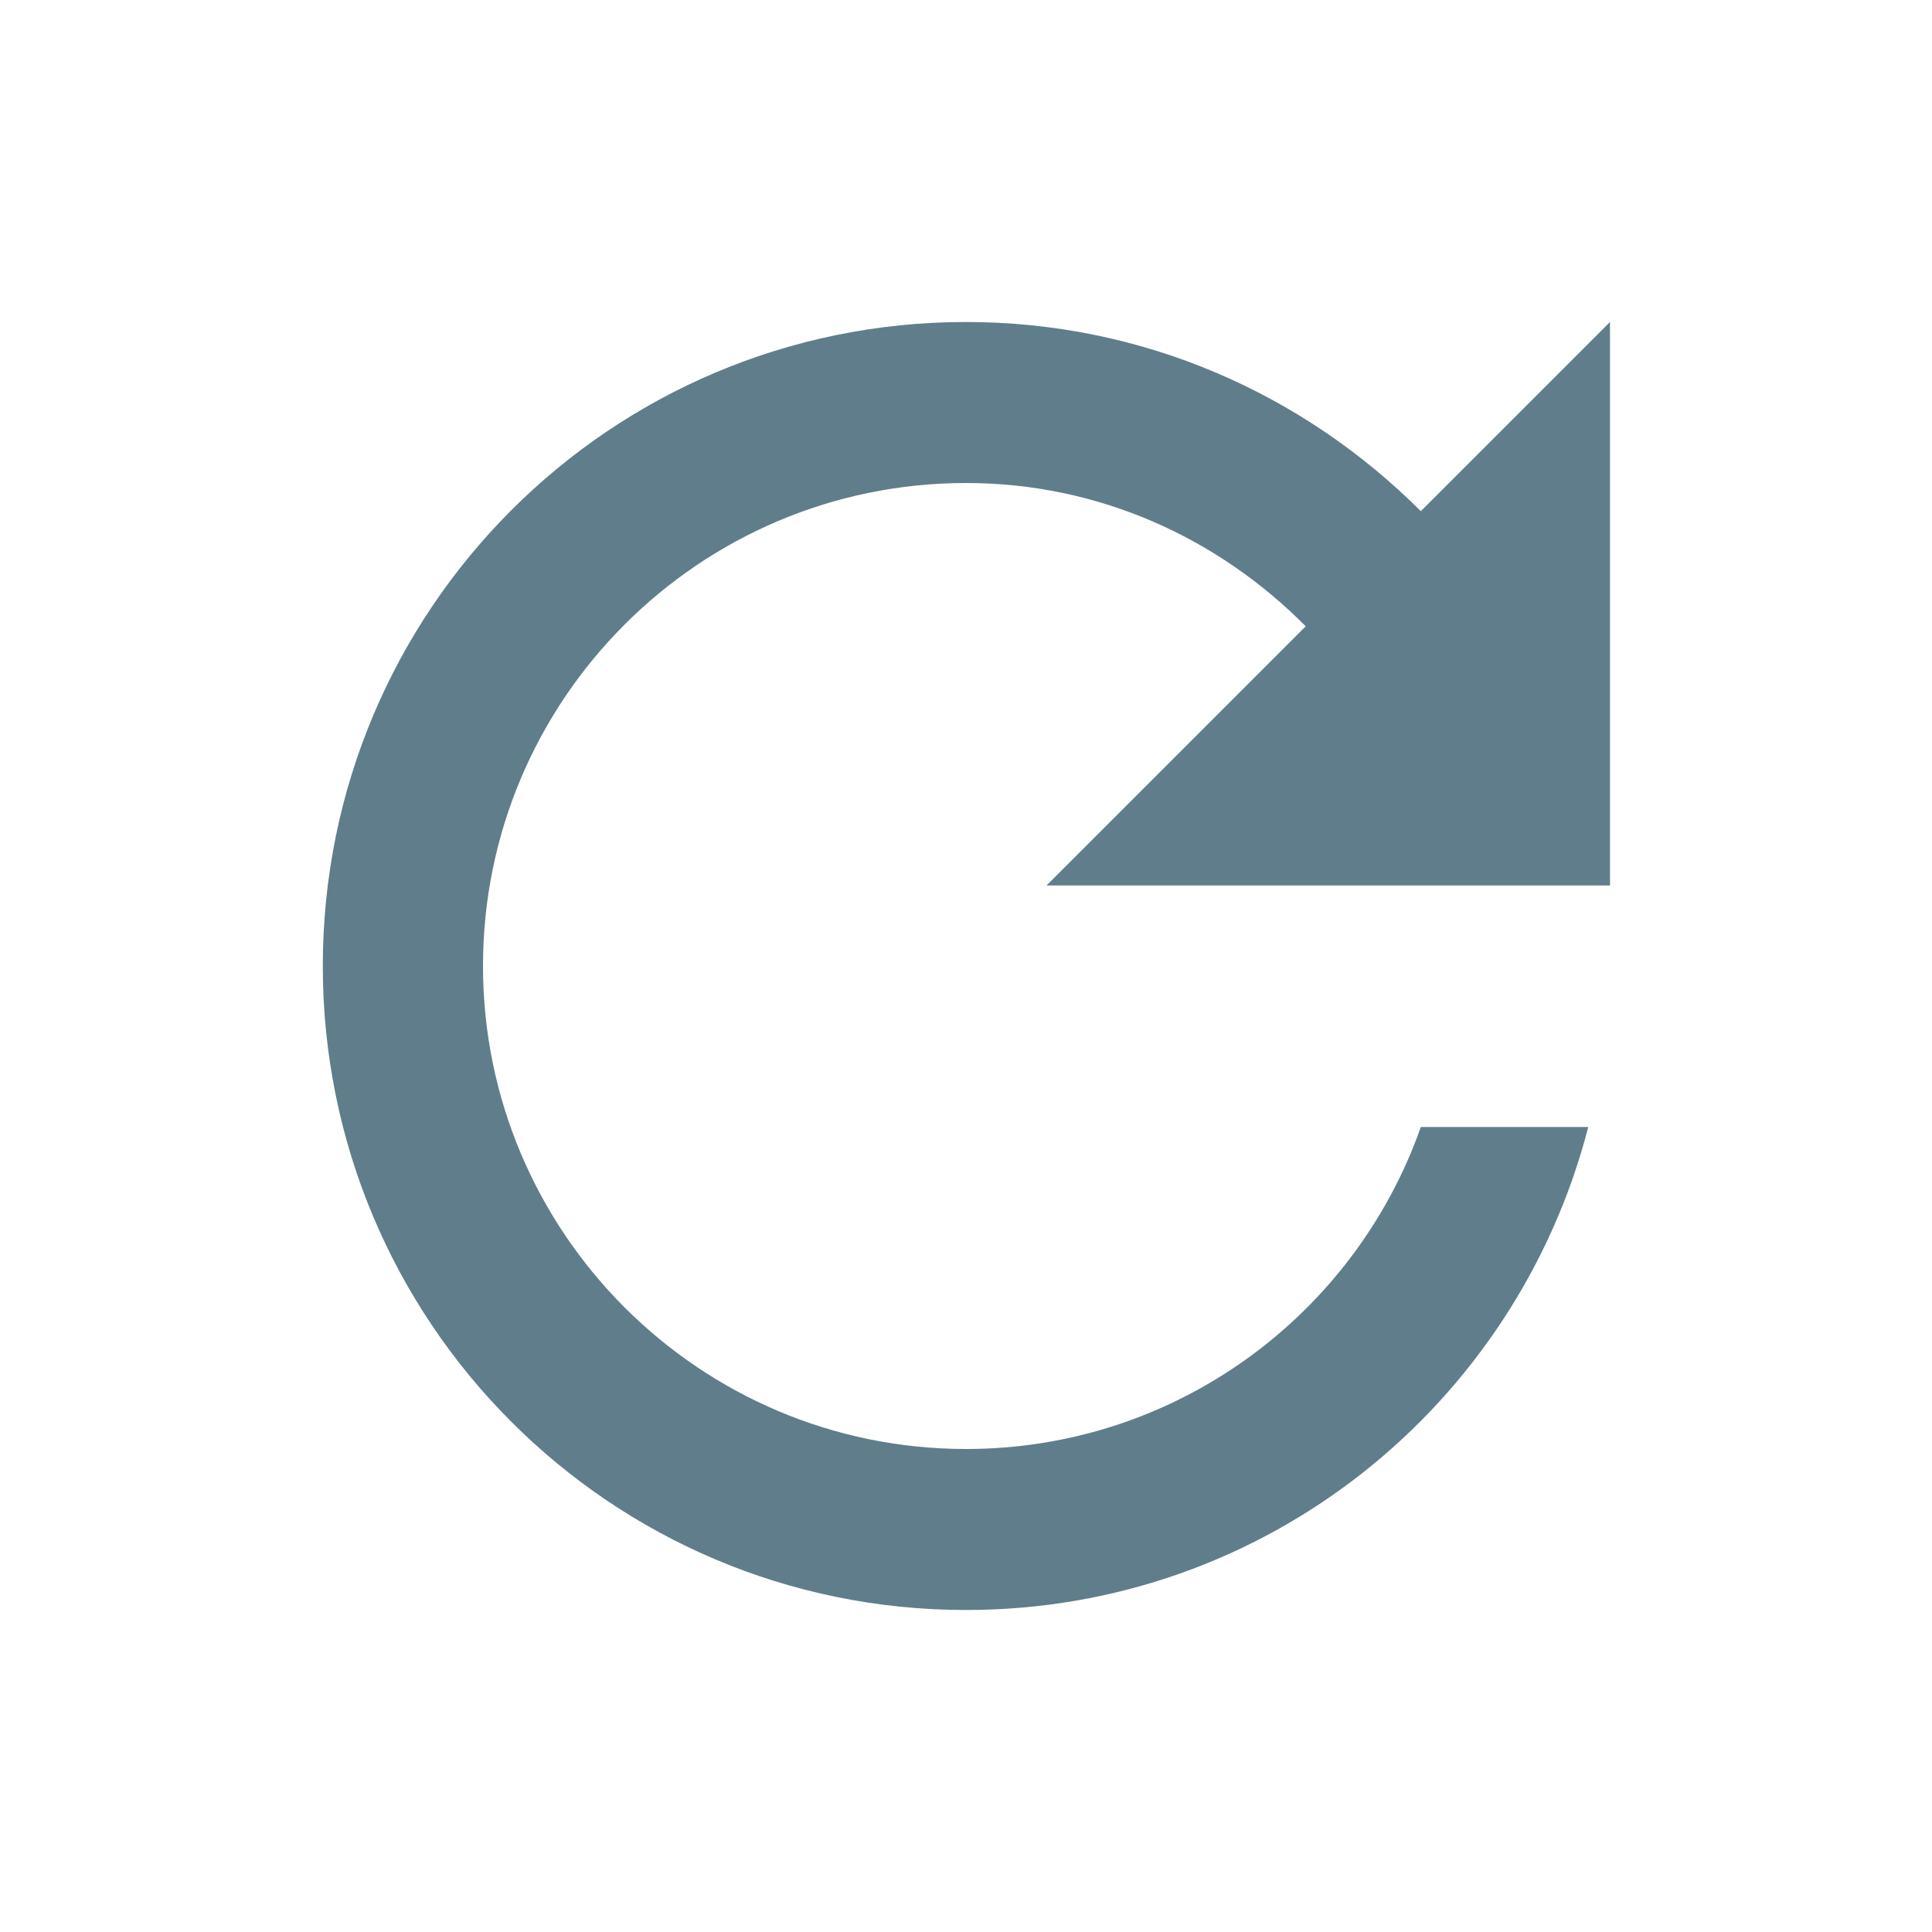
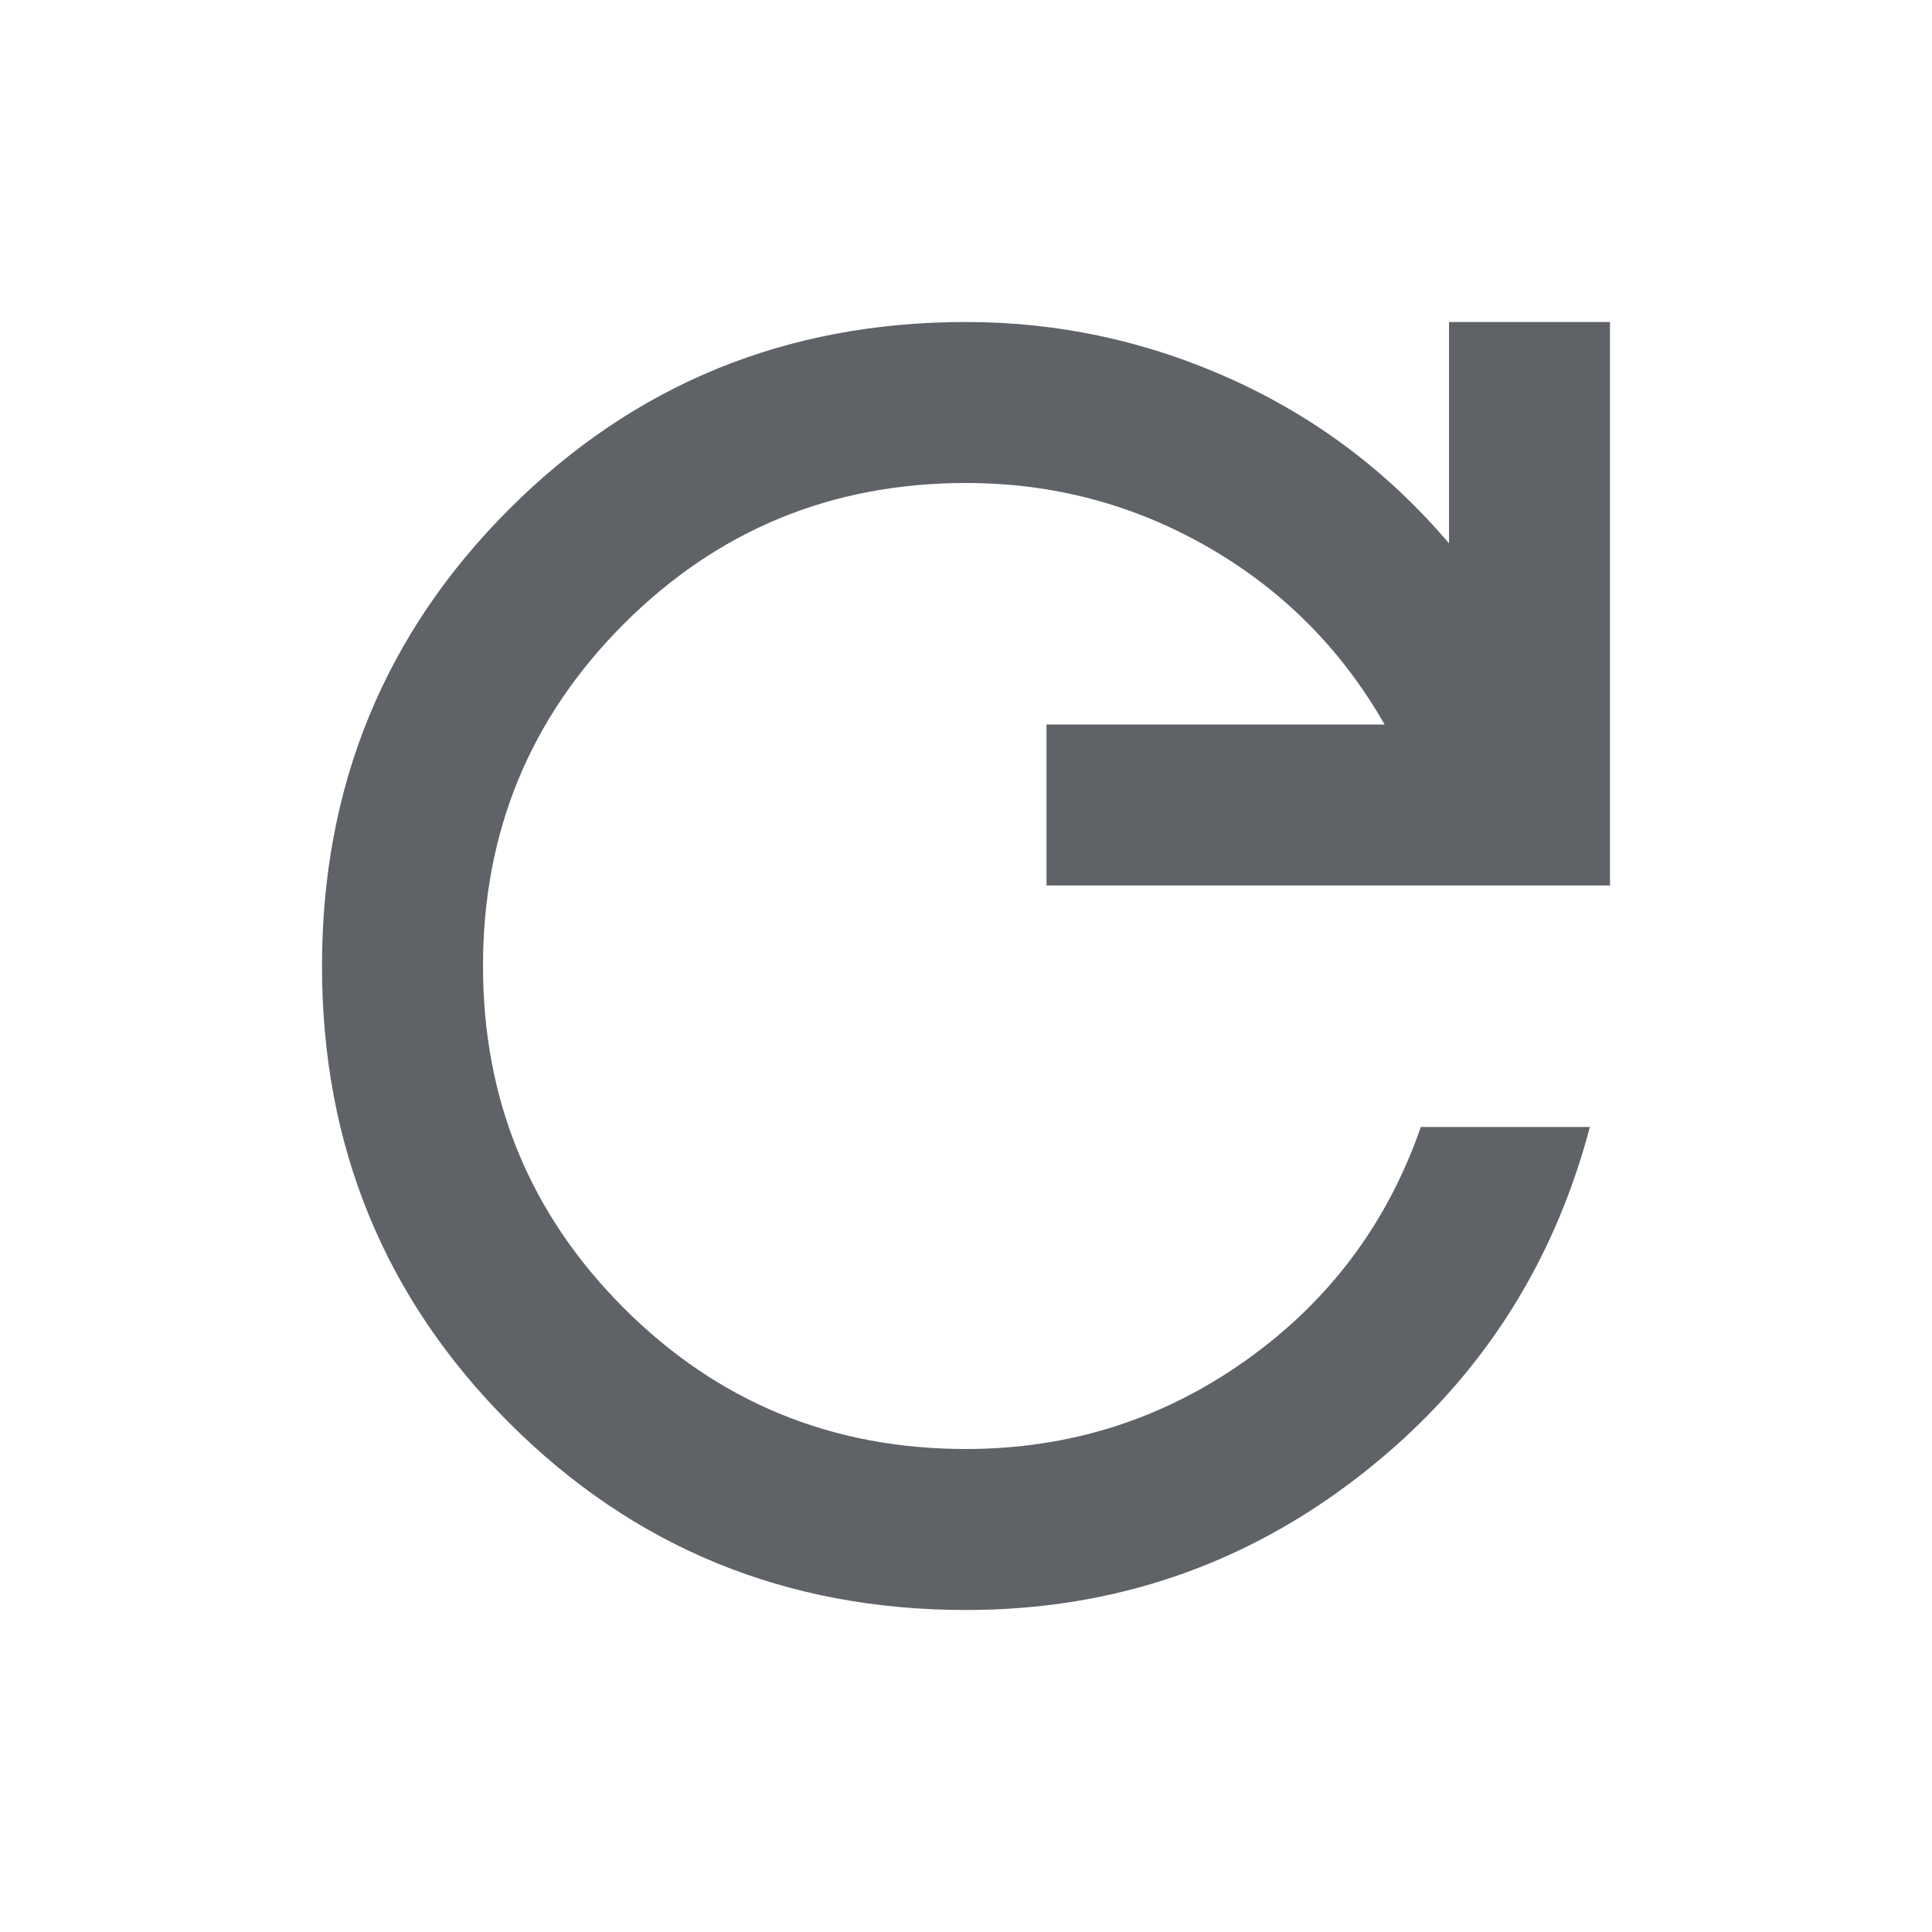
- <svg xmlns="http://www.w3.org/2000/svg" viewBox="0 0 24 24" width="24" height="24">
-   <path fill="#607D8B" d="M17.65 6.35C16.2 4.9 14.21 4 12 4c-4.42 0-7.99 3.58-7.99 8s3.57 8 7.99 8c3.73 0 6.84-2.55 7.73-6h-2.08c-.82 2.33-3.04 4-5.65 4-3.31 0-6-2.69-6-6s2.69-6 6-6c1.66 0 3.14.69 4.22 1.78L13 11h7V4l-2.35 2.35z" />
+ <svg xmlns="http://www.w3.org/2000/svg" height="24" viewBox="0 -960 960 960" width="24" fill="#5f6368">
+   <path d="M480-160q-134 0-227-93t-93-227q0-134 93-227t227-93q69 0 132 28.5T720-690v-110h80v280H520v-80h168q-32-56-87.5-88T480-720q-100 0-170 70t-70 170q0 100 70 170t170 70q77 0 139-44t87-116h84q-28 106-114 173t-196 67Z" />
</svg>
